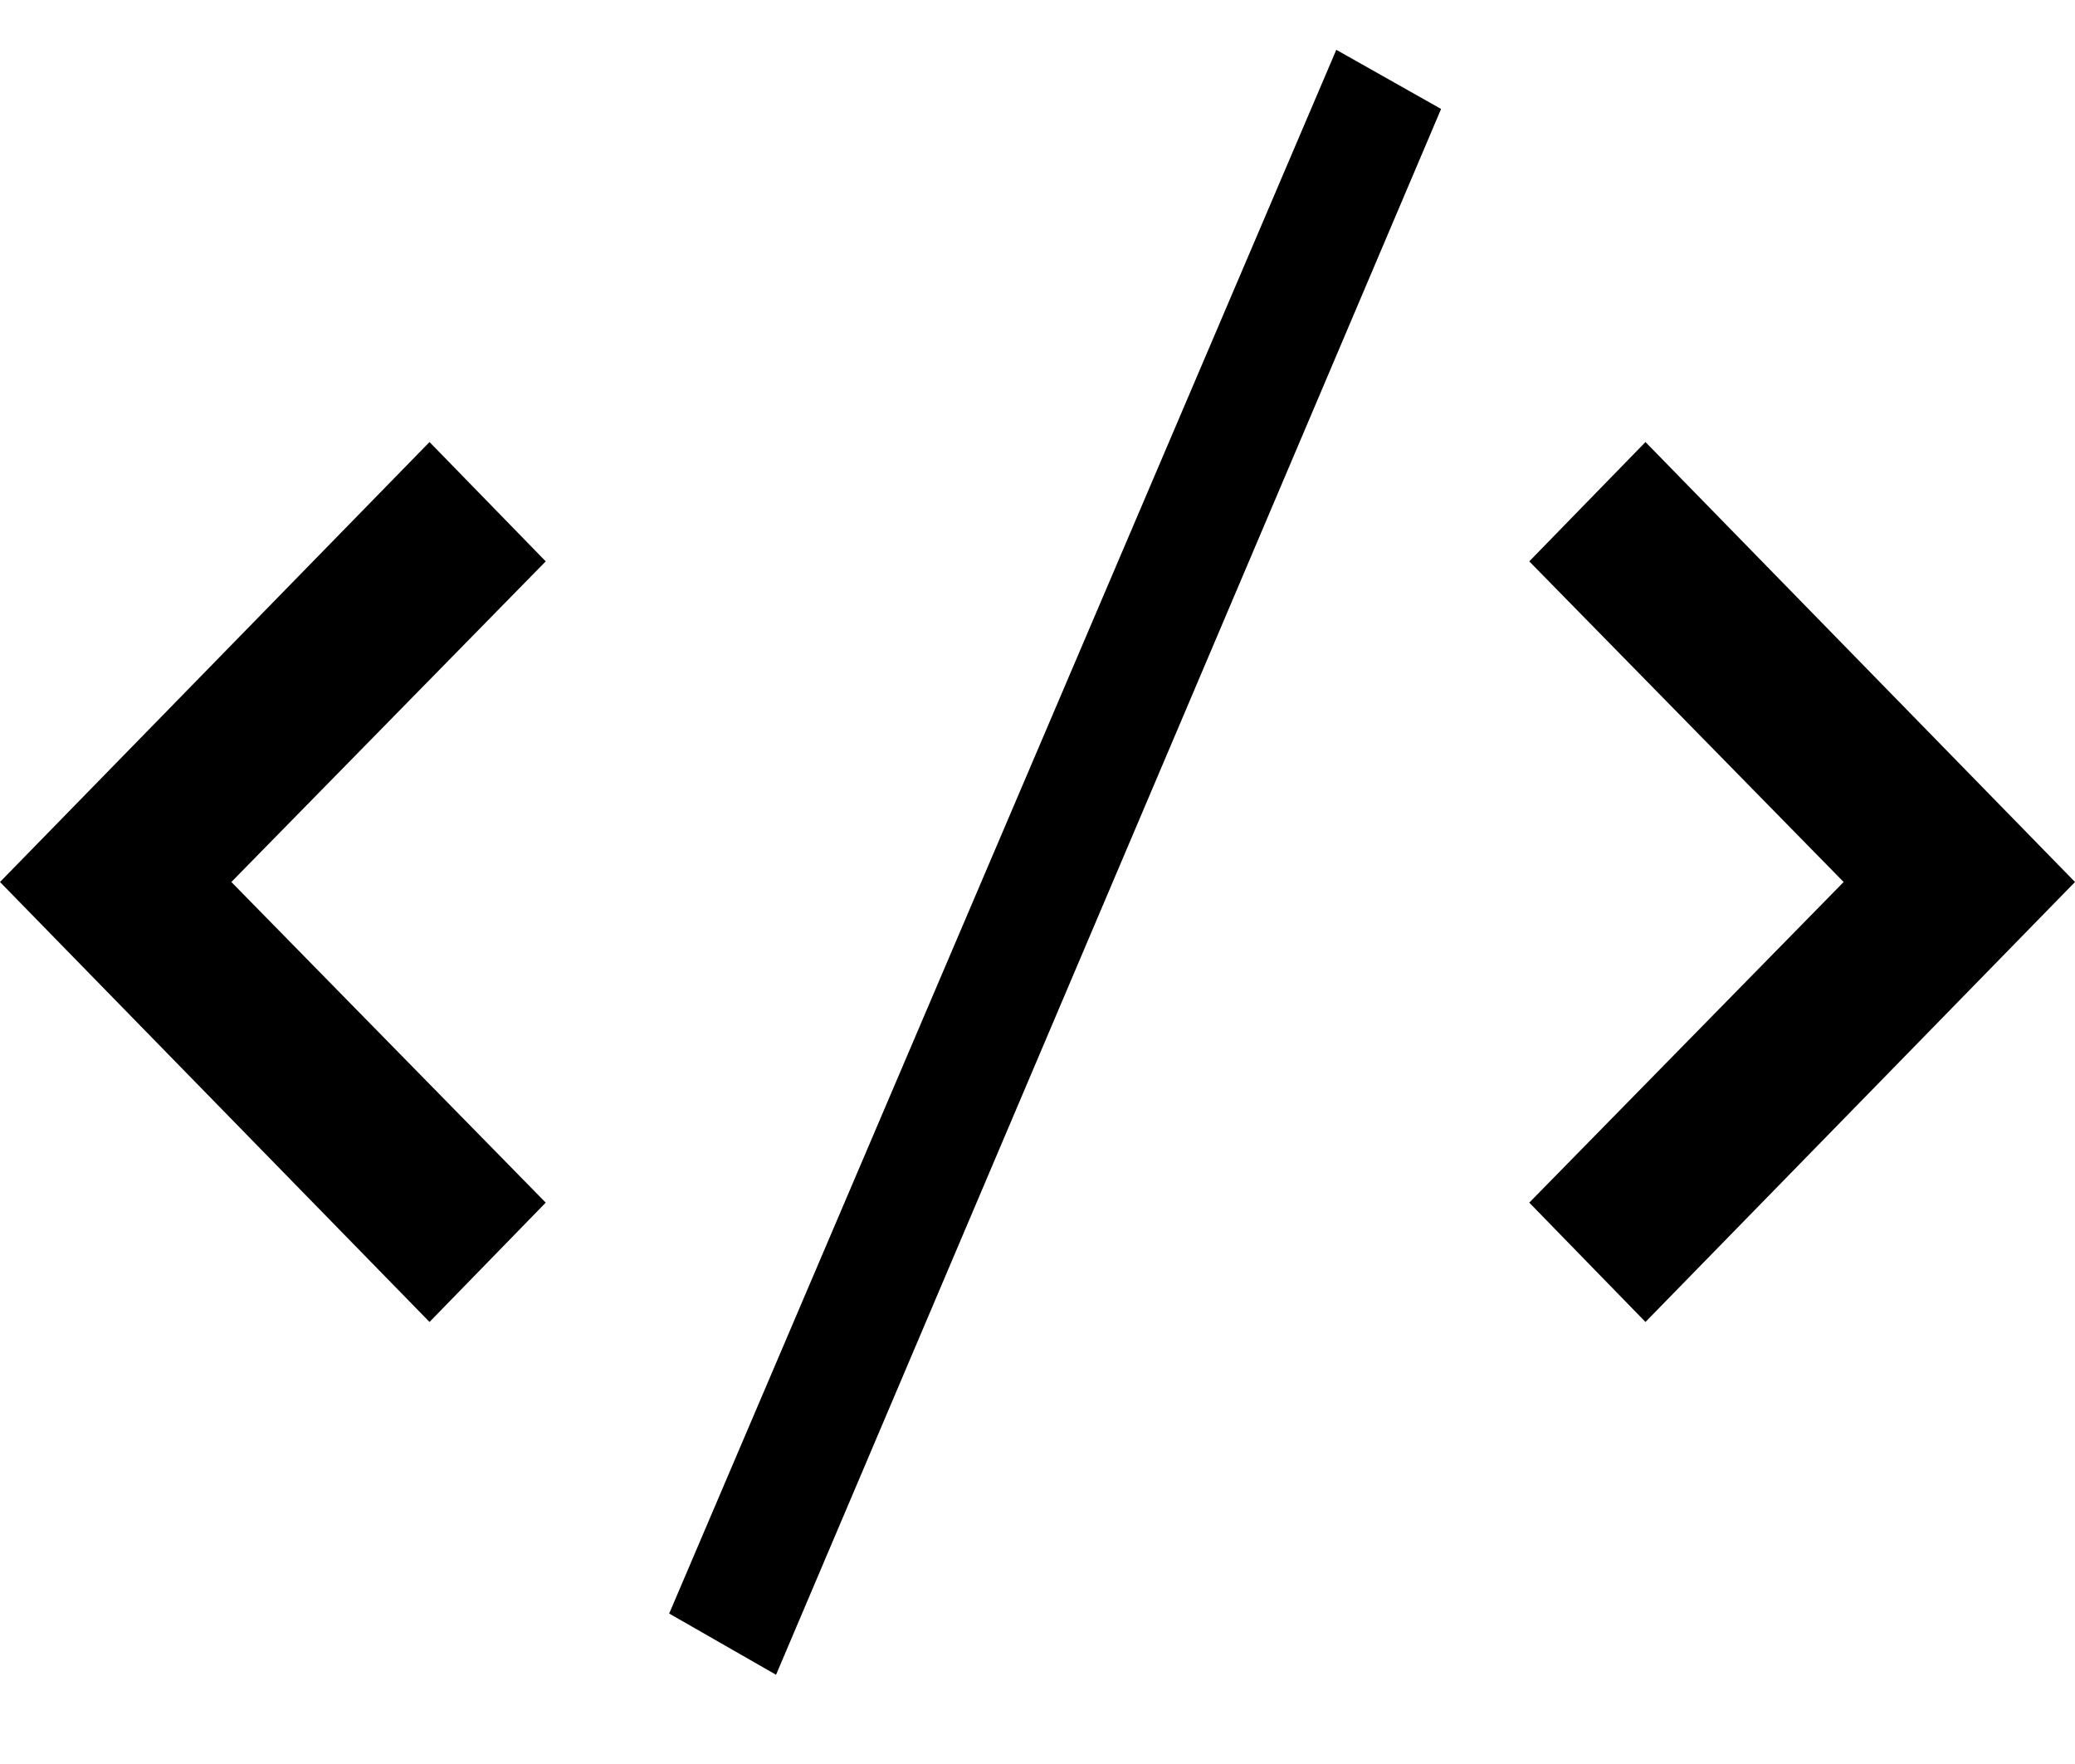
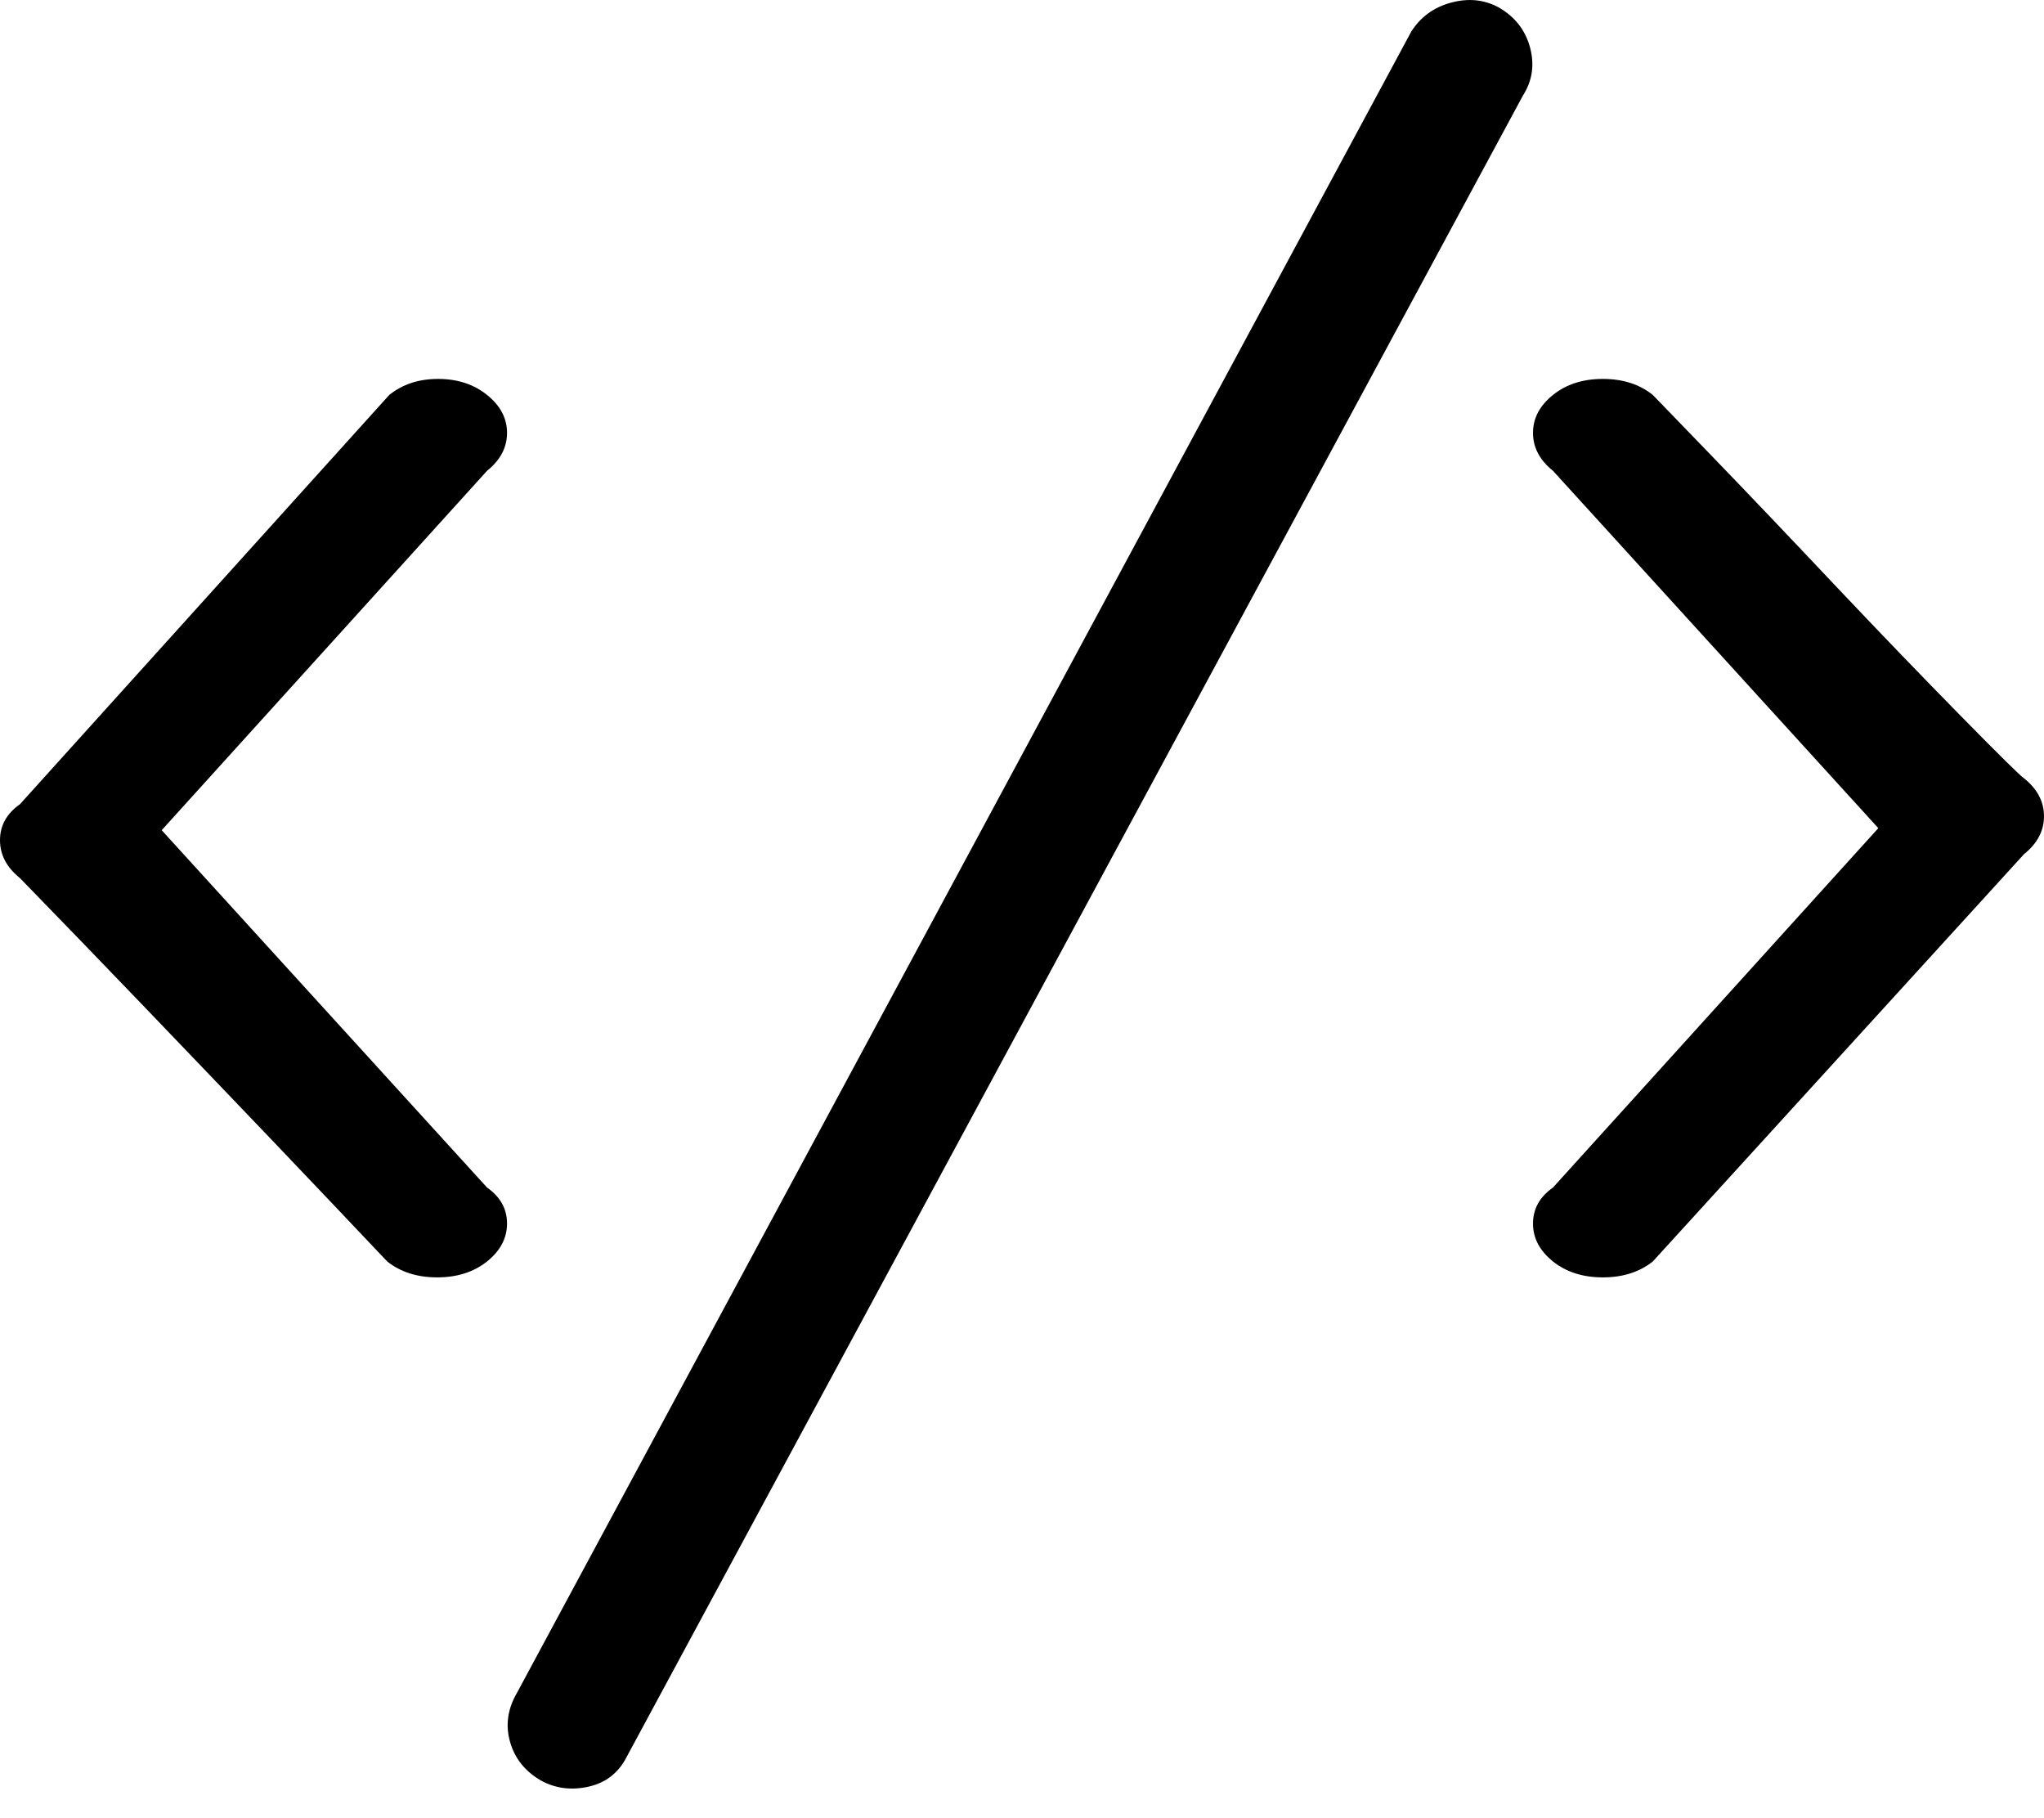
- <svg xmlns="http://www.w3.org/2000/svg" width="20px" height="17px">
-   <path fill="rgb(0,0,0)" fill-rule="evenodd" d="M 15.86 12.74C 15.86 12.74 14.74 11.59 14.74 11.59 14.74 11.59 17.77 8.5 17.77 8.5 17.77 8.5 14.74 5.41 14.74 5.41 14.74 5.41 15.86 4.26 15.86 4.26 15.86 4.26 20 8.5 20 8.5 20 8.5 15.86 12.74 15.86 12.74ZM 6.45 15.55C 6.45 15.55 12.88 0.48 12.88 0.48 12.88 0.48 13.89 1.05 13.89 1.05 13.89 1.05 7.48 16.14 7.48 16.14 7.48 16.14 6.45 15.55 6.45 15.55ZM 4.14 12.74C 4.14 12.74 0 8.5 0 8.5 0 8.5 4.14 4.26 4.14 4.26 4.14 4.26 5.26 5.41 5.26 5.41 5.26 5.41 2.23 8.5 2.23 8.5 2.23 8.5 5.26 11.59 5.26 11.59 5.26 11.59 4.14 12.74 4.14 12.74Z" />
+ <svg xmlns="http://www.w3.org/2000/svg" width="18px" height="16px" viewBox="0 0 18 16" version="1.1">
+   <defs />
+   <g stroke="none" stroke-width="1" fill="rgb(0,0,0)" fill-rule="evenodd">
+     <g transform="translate(-844, -1763)" fill="rgb(0,0,0)">
+       <g transform="translate(100, 1476)">
+         <g transform="translate(731, 251)">
+           <path d="M17.289,39.477 C17.172,39.383 17.028,39.336 16.858,39.336 C16.688,39.336 16.545,39.383 16.428,39.477 L13.176,43.08 C13.059,43.162 13,43.268 13,43.397 C13,43.526 13.059,43.637 13.176,43.731 C13.199,43.754 13.381,43.942 13.721,44.293 C14.061,44.645 14.43,45.029 14.828,45.445 C15.227,45.861 15.59,46.241 15.918,46.587 C16.246,46.933 16.41,47.106 16.41,47.106 C16.527,47.199 16.674,47.246 16.85,47.246 C17.025,47.246 17.172,47.199 17.289,47.106 C17.406,47.012 17.465,46.901 17.465,46.772 C17.465,46.643 17.406,46.537 17.289,46.455 L14.424,43.309 L17.289,40.145 C17.406,40.051 17.465,39.94 17.465,39.811 C17.465,39.682 17.406,39.571 17.289,39.477 L17.289,39.477 Z M30.824,42.852 C30.801,42.84 30.616,42.658 30.271,42.307 C29.925,41.955 29.553,41.569 29.154,41.147 C28.756,40.725 28.39,40.341 28.056,39.995 C27.722,39.65 27.555,39.477 27.555,39.477 C27.438,39.383 27.291,39.336 27.115,39.336 C26.939,39.336 26.793,39.383 26.676,39.477 C26.559,39.571 26.5,39.682 26.5,39.811 C26.5,39.94 26.559,40.051 26.676,40.145 L29.541,43.291 L26.676,46.455 C26.559,46.537 26.5,46.643 26.5,46.772 C26.5,46.901 26.559,47.012 26.676,47.106 C26.793,47.199 26.939,47.246 27.115,47.246 C27.291,47.246 27.438,47.199 27.555,47.106 L30.824,43.52 C30.941,43.426 31,43.315 31,43.186 C31,43.057 30.941,42.946 30.824,42.852 L30.824,42.852 Z M26.201,36.067 C26.072,35.996 25.932,35.982 25.779,36.023 C25.627,36.064 25.51,36.149 25.428,36.278 L17.553,50.903 C17.471,51.043 17.45,51.187 17.491,51.333 C17.532,51.48 17.623,51.594 17.764,51.676 C17.893,51.746 18.033,51.764 18.186,51.729 C18.338,51.694 18.449,51.606 18.52,51.465 L26.412,36.84 C26.494,36.711 26.515,36.571 26.474,36.418 C26.433,36.266 26.342,36.149 26.201,36.067 L26.201,36.067 Z" />
+         </g>
+       </g>
+     </g>
+   </g>
</svg>
